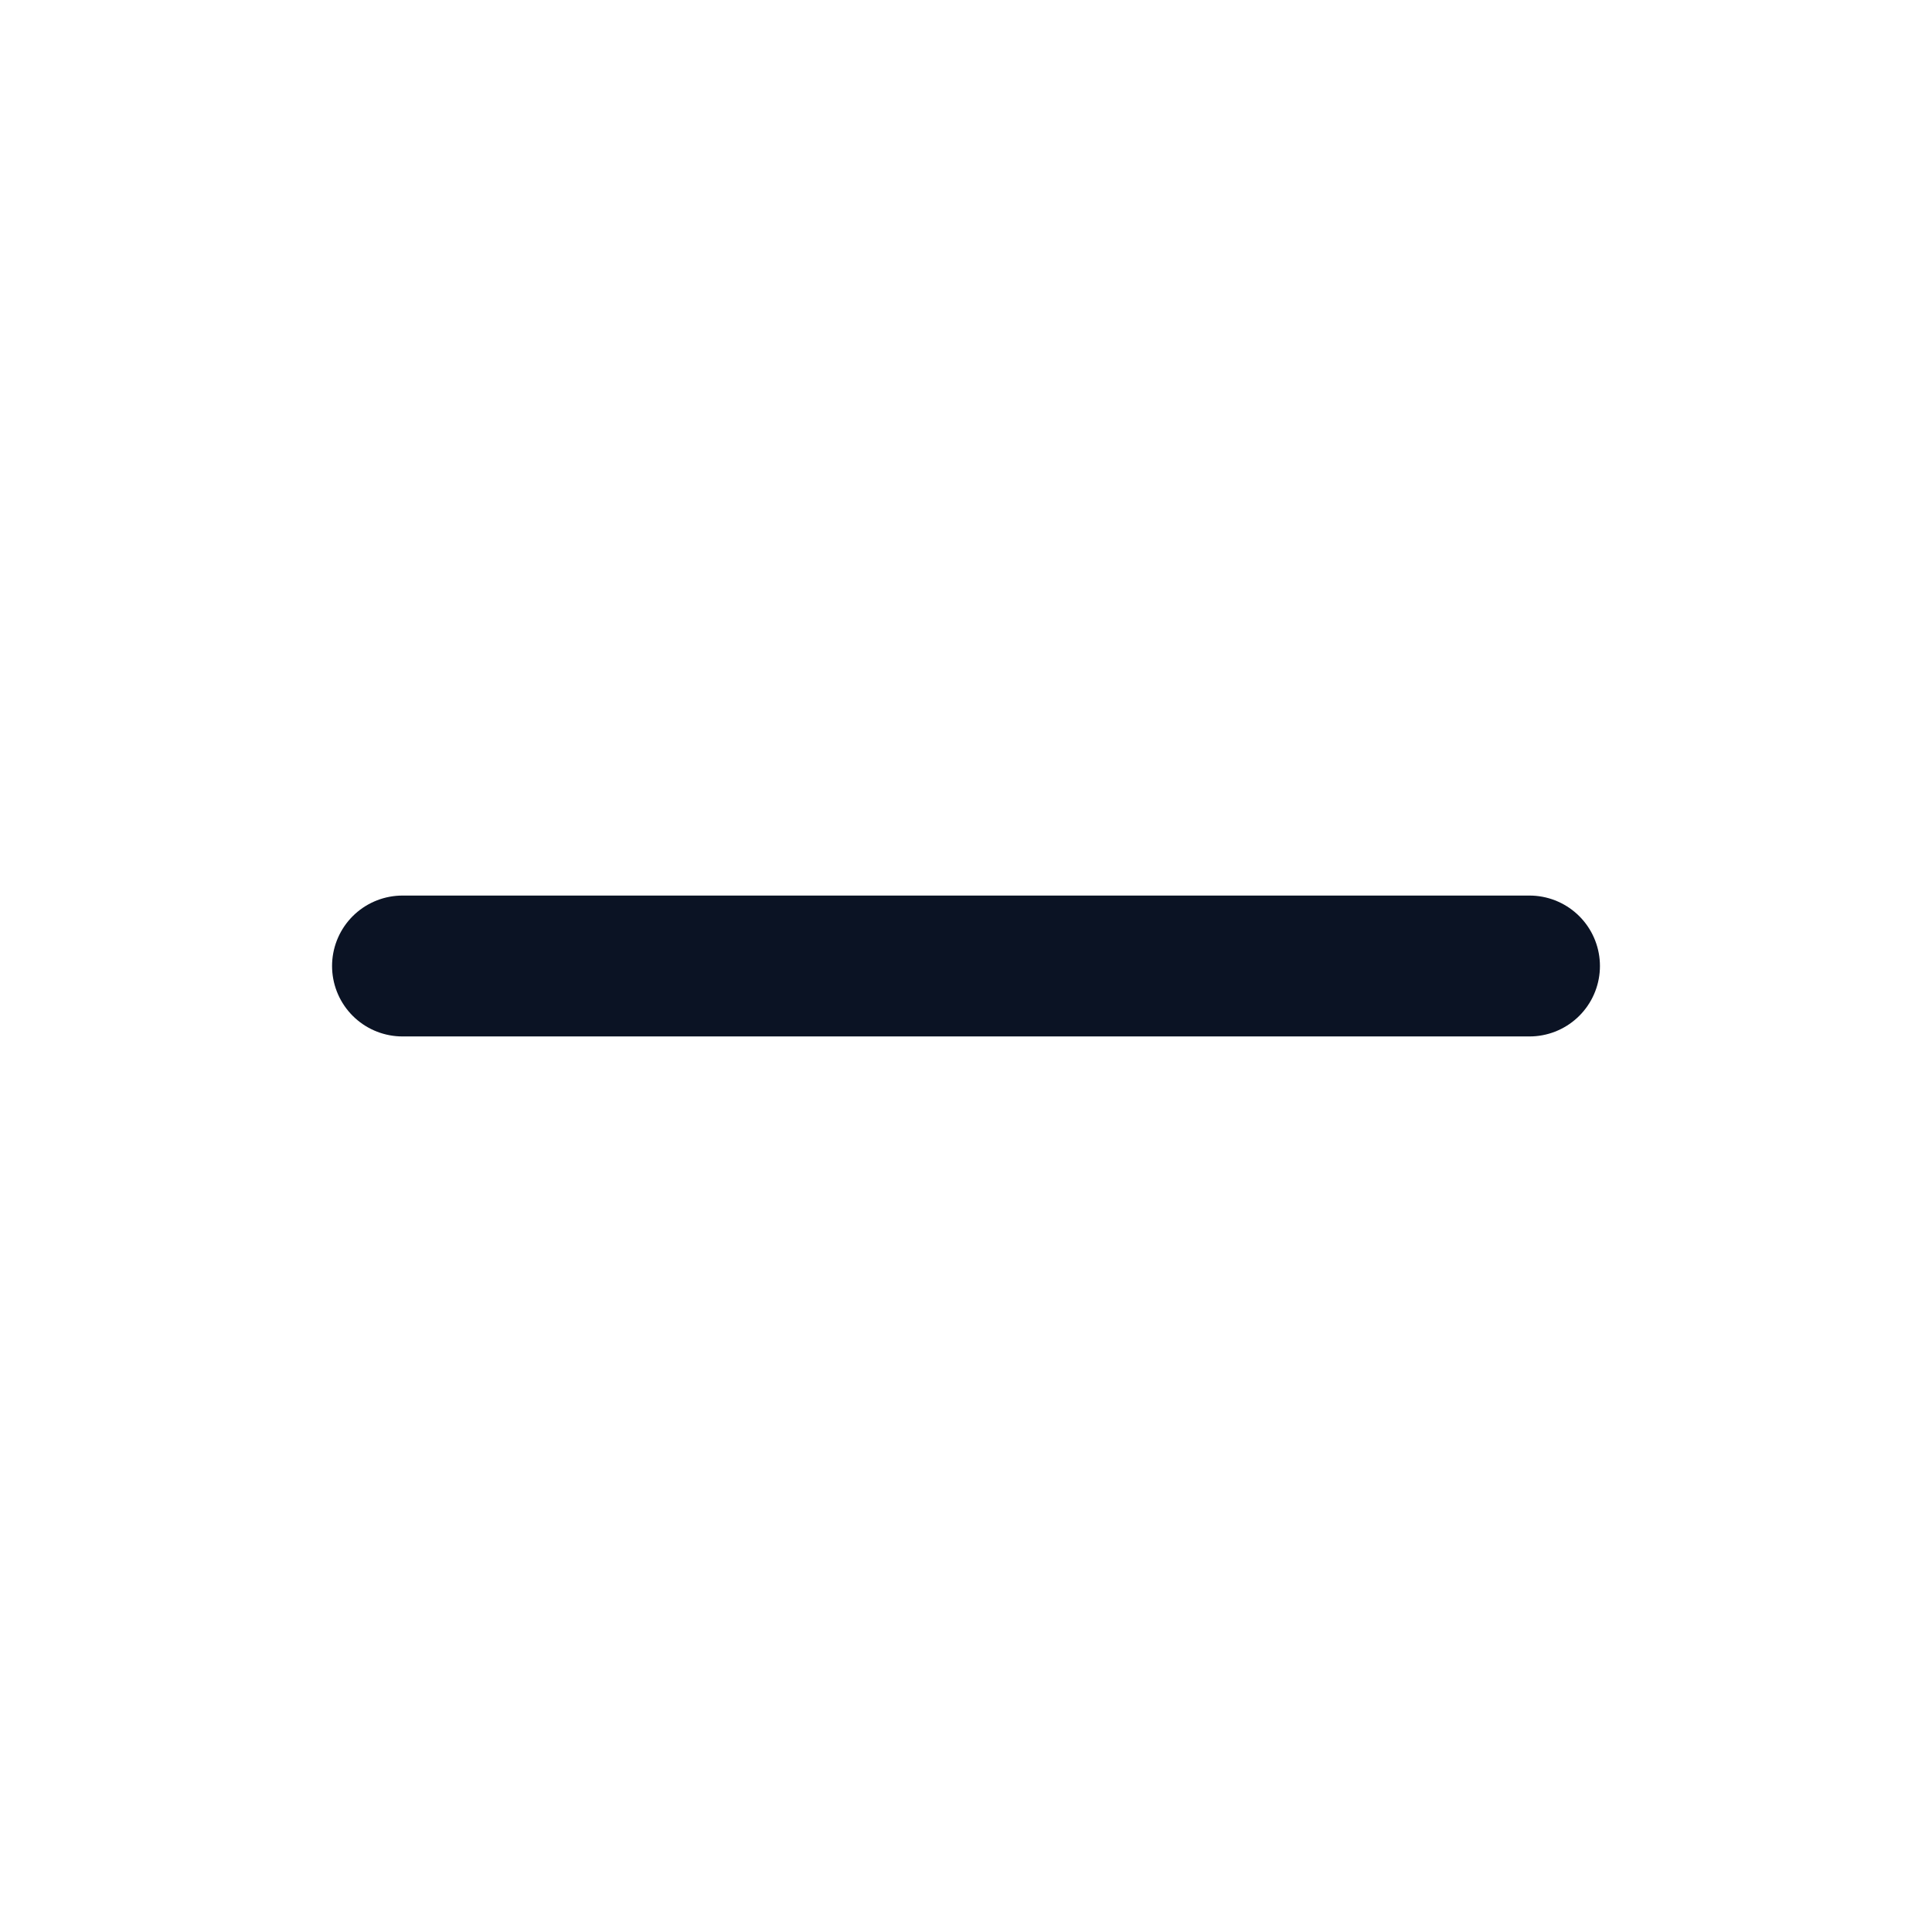
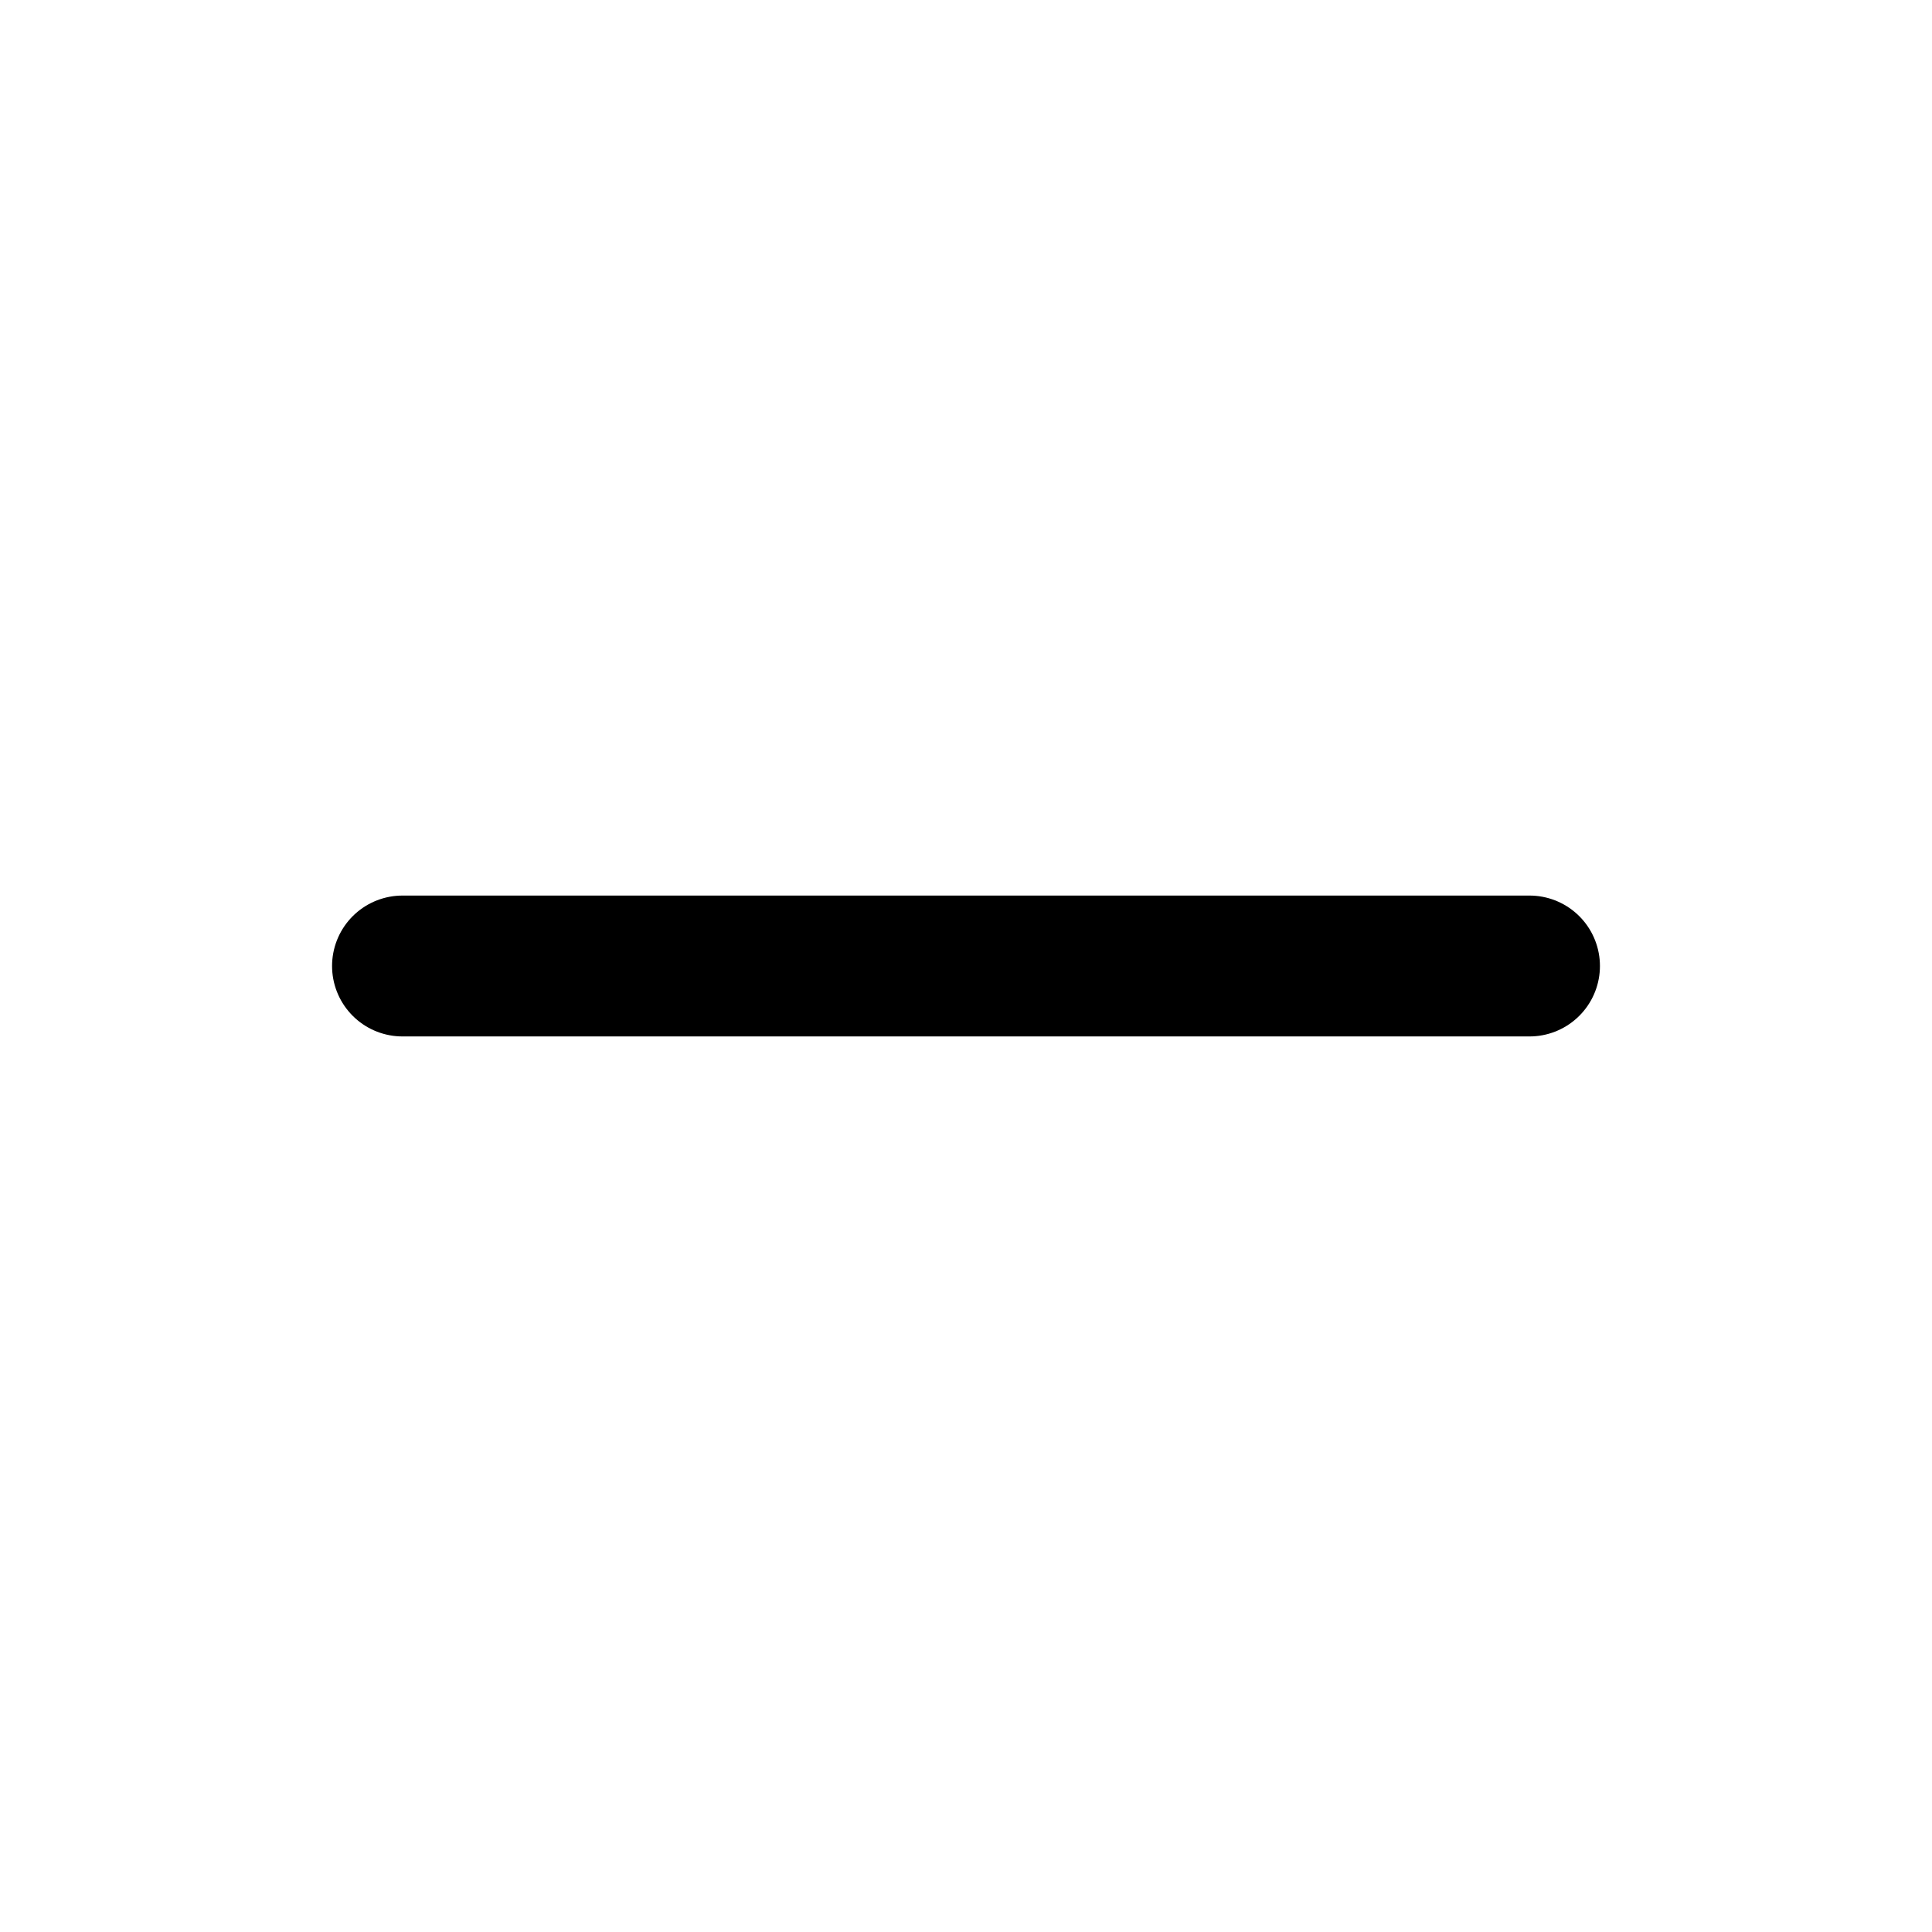
<svg xmlns="http://www.w3.org/2000/svg" width="24" height="24" viewBox="0 0 24 24" fill="none">
-   <path d="M5 12H19" stroke-width="1.75" stroke-linecap="round" stroke-linejoin="round" stroke="#0B1324" />
+   <path d="M5 12H19" stroke-width="1.75" stroke-linecap="round" stroke-linejoin="round" stroke="currentColor" />
</svg>
